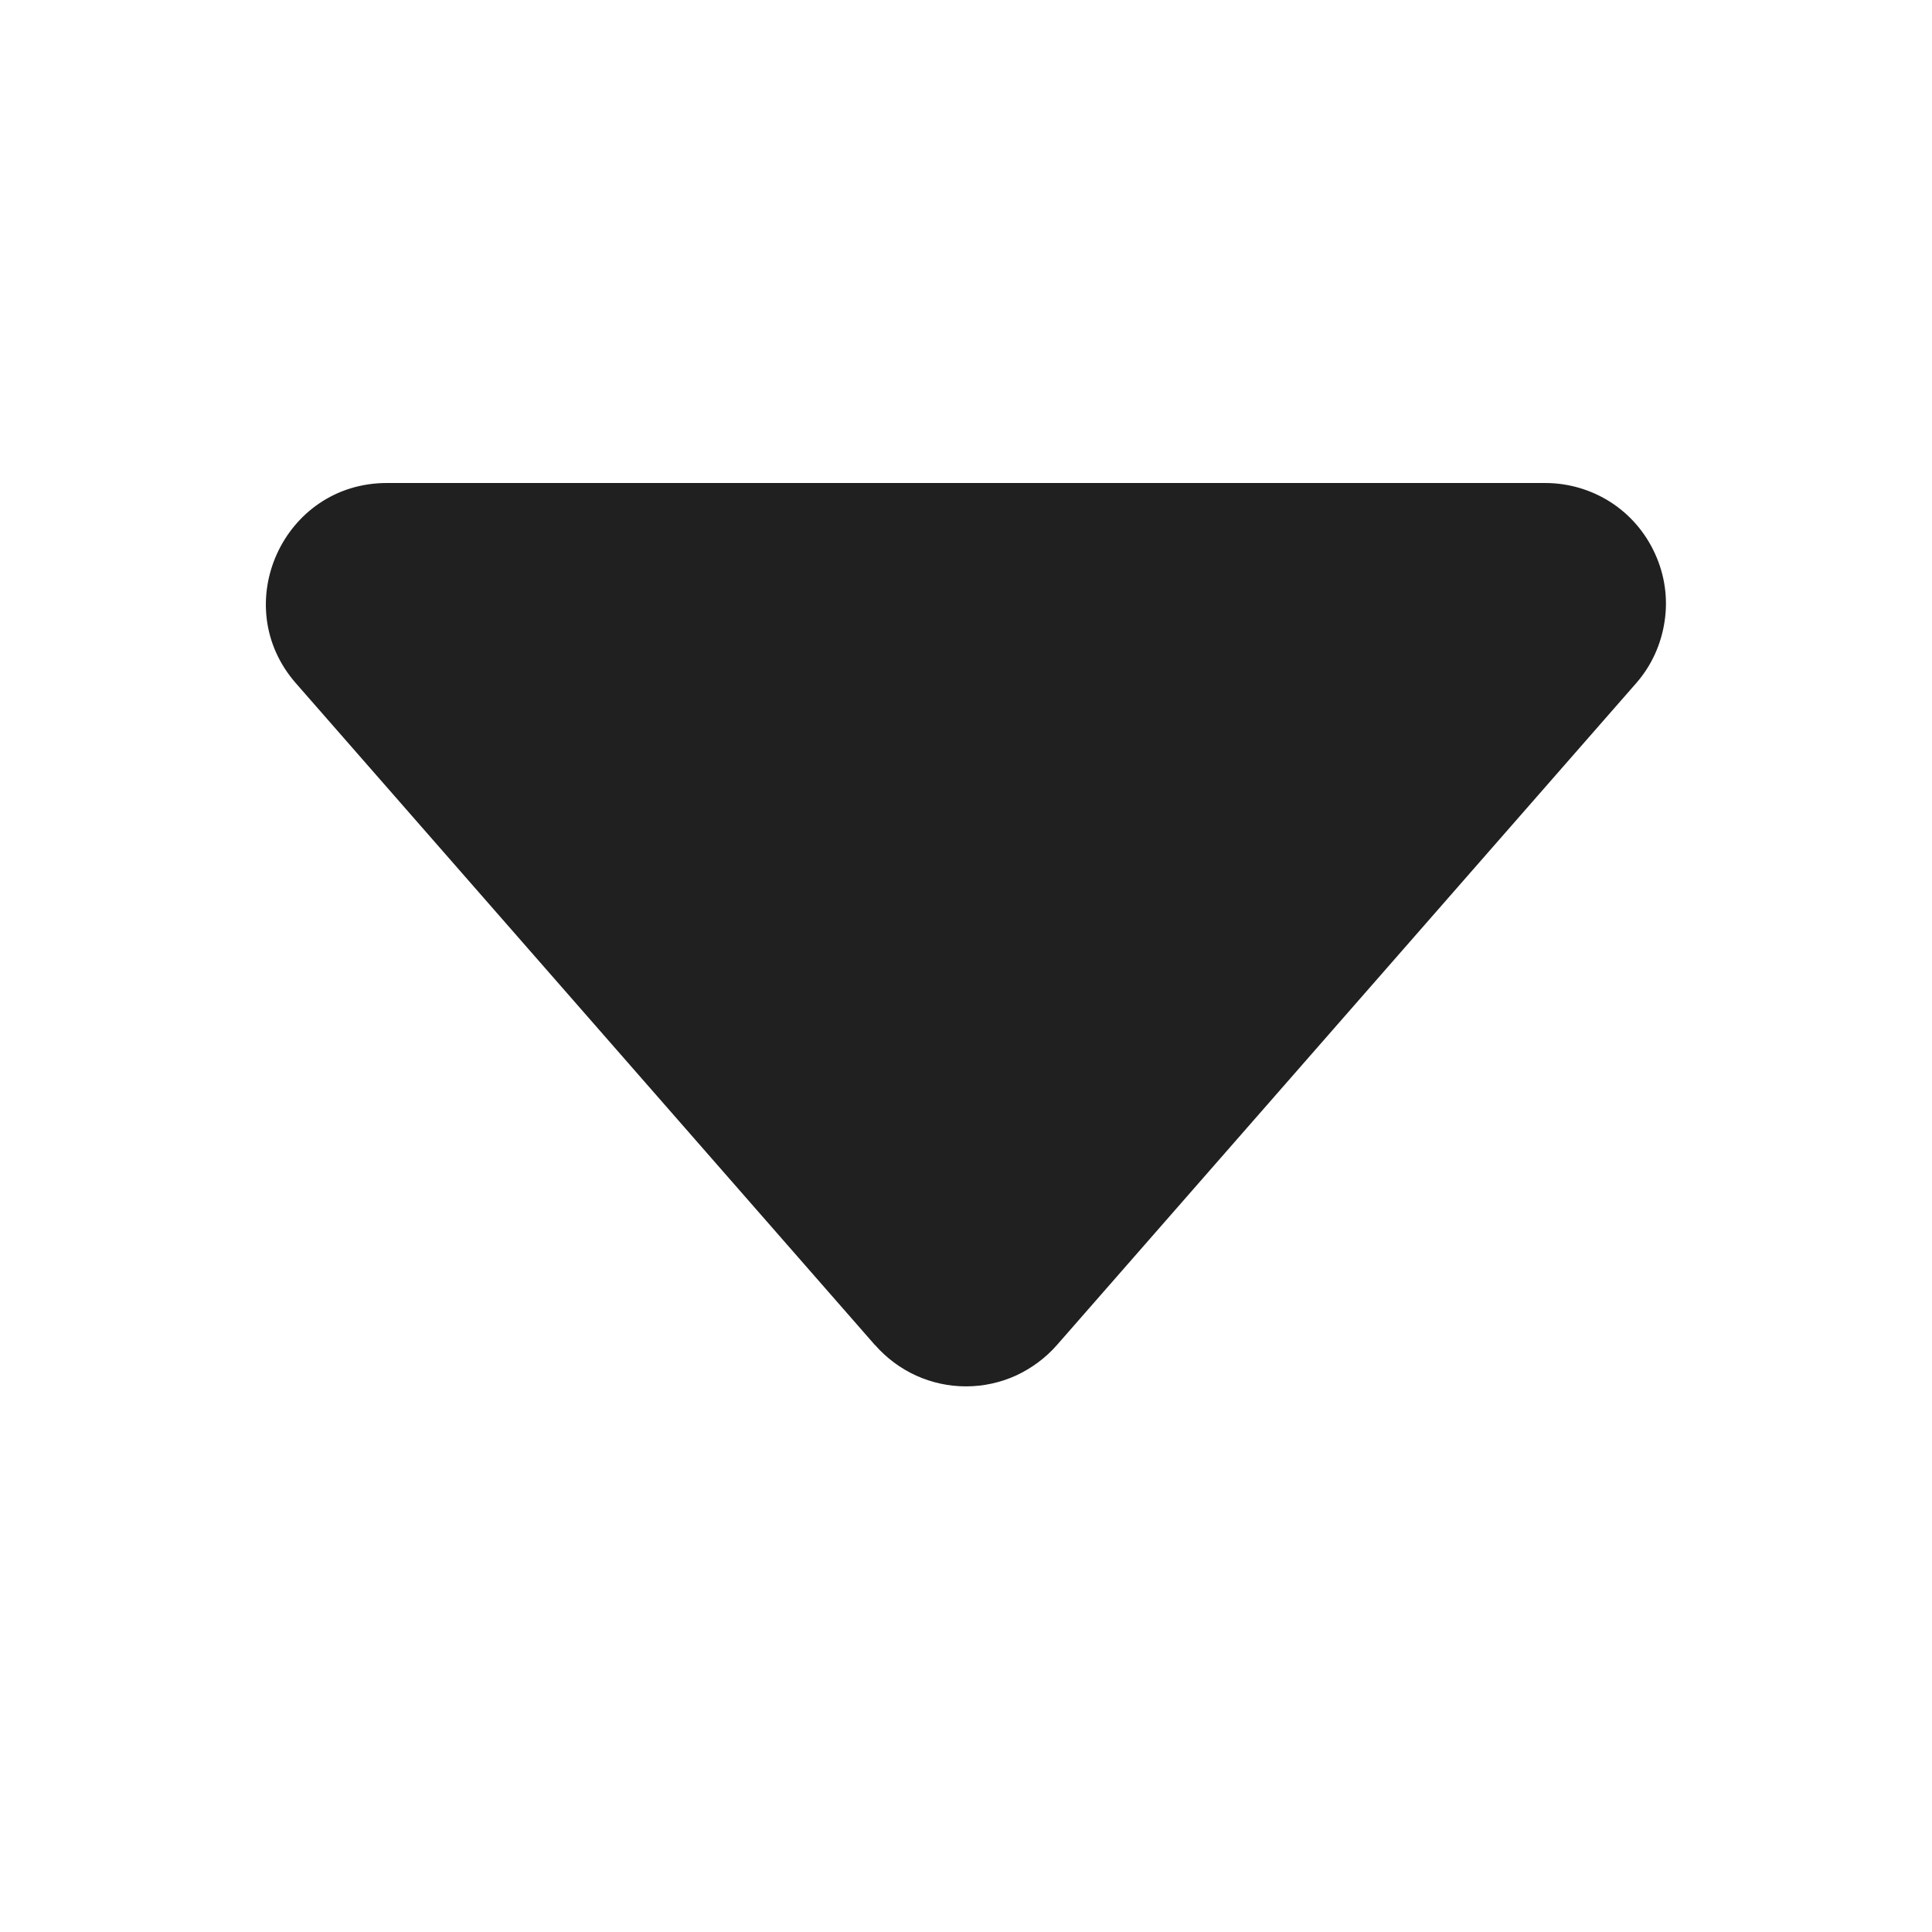
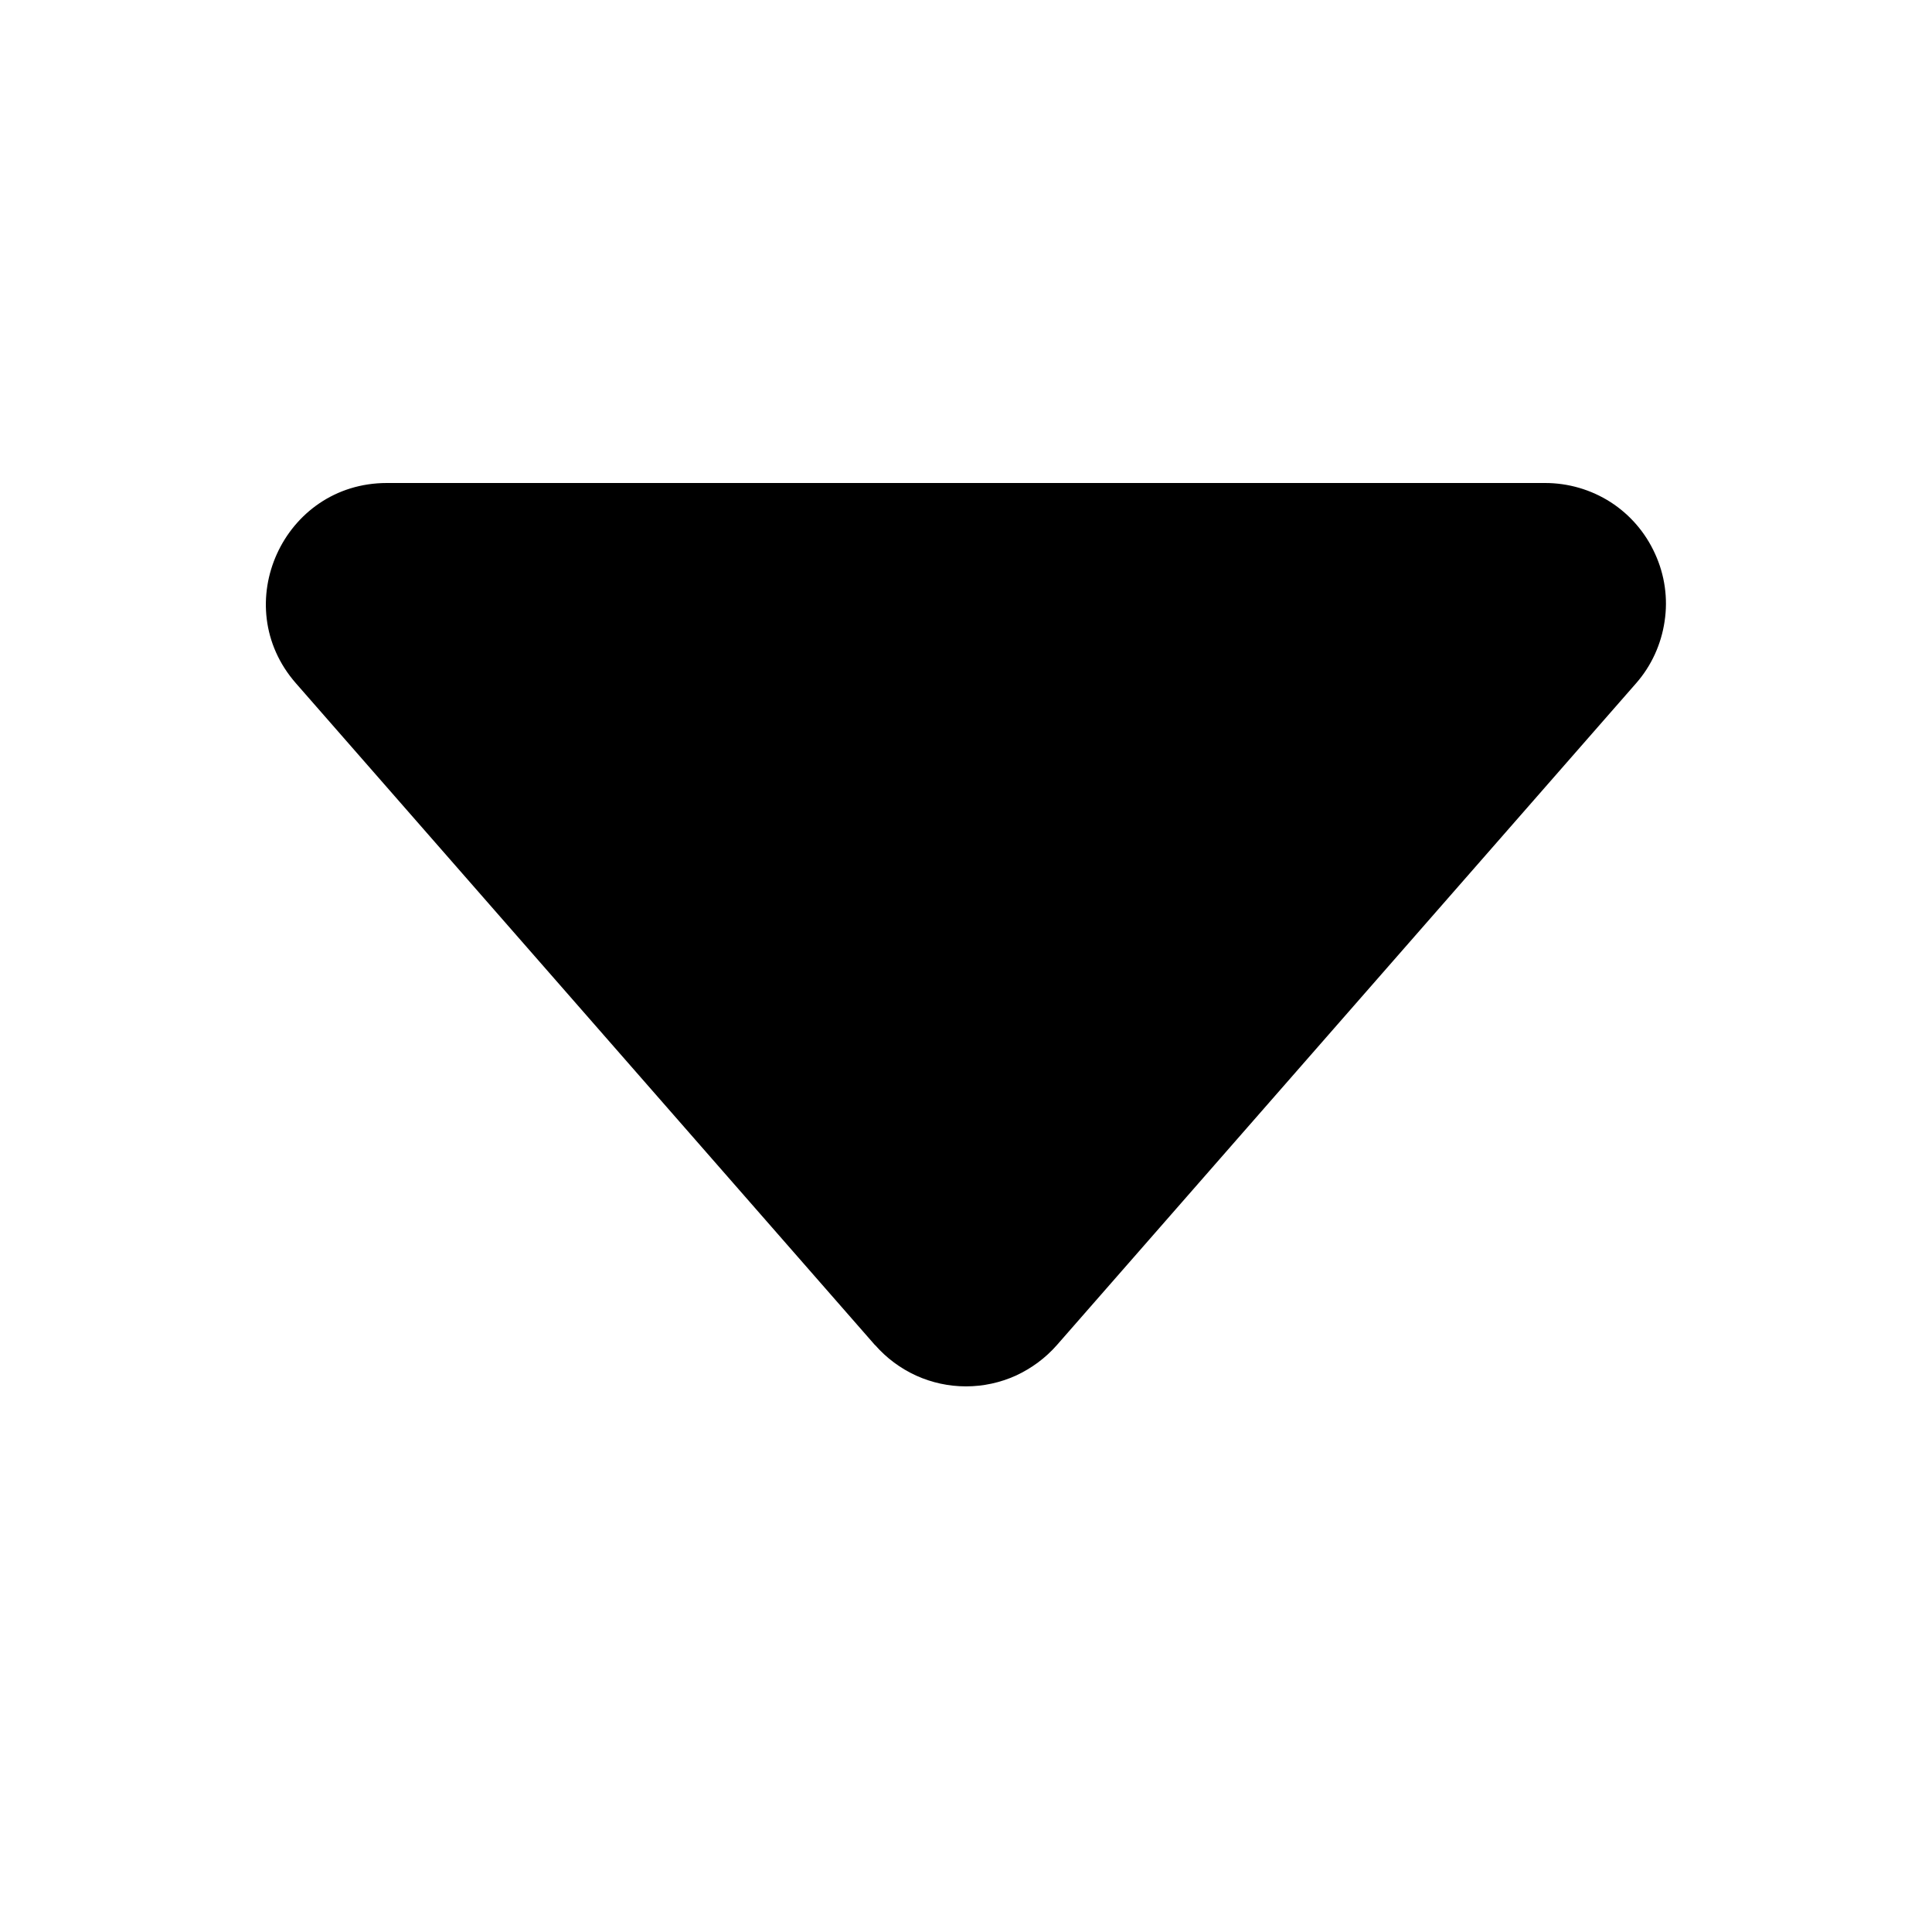
<svg xmlns="http://www.w3.org/2000/svg" width="12" height="12" viewBox="0 0 12 12" fill="none">
-   <path d="M5.435 8.355L1.838 4.244C1.414 3.76 1.759 3 2.403 3H9.597C9.741 3 9.882 3.041 10.004 3.119C10.125 3.197 10.221 3.309 10.28 3.44C10.34 3.571 10.361 3.717 10.339 3.86C10.318 4.002 10.257 4.136 10.162 4.244L6.565 8.354C6.494 8.435 6.407 8.499 6.31 8.544C6.213 8.588 6.107 8.611 6 8.611C5.893 8.611 5.787 8.588 5.69 8.544C5.592 8.499 5.506 8.435 5.435 8.354V8.355Z" fill="#202020" />
+   <path d="M5.435 8.355L1.838 4.244C1.414 3.76 1.759 3 2.403 3H9.597C9.741 3 9.882 3.041 10.004 3.119C10.125 3.197 10.221 3.309 10.28 3.44C10.34 3.571 10.361 3.717 10.339 3.86C10.318 4.002 10.257 4.136 10.162 4.244L6.565 8.354C6.494 8.435 6.407 8.499 6.31 8.544C6.213 8.588 6.107 8.611 6 8.611C5.893 8.611 5.787 8.588 5.69 8.544C5.592 8.499 5.506 8.435 5.435 8.354V8.355Z" fill="currentColor" />
</svg>
